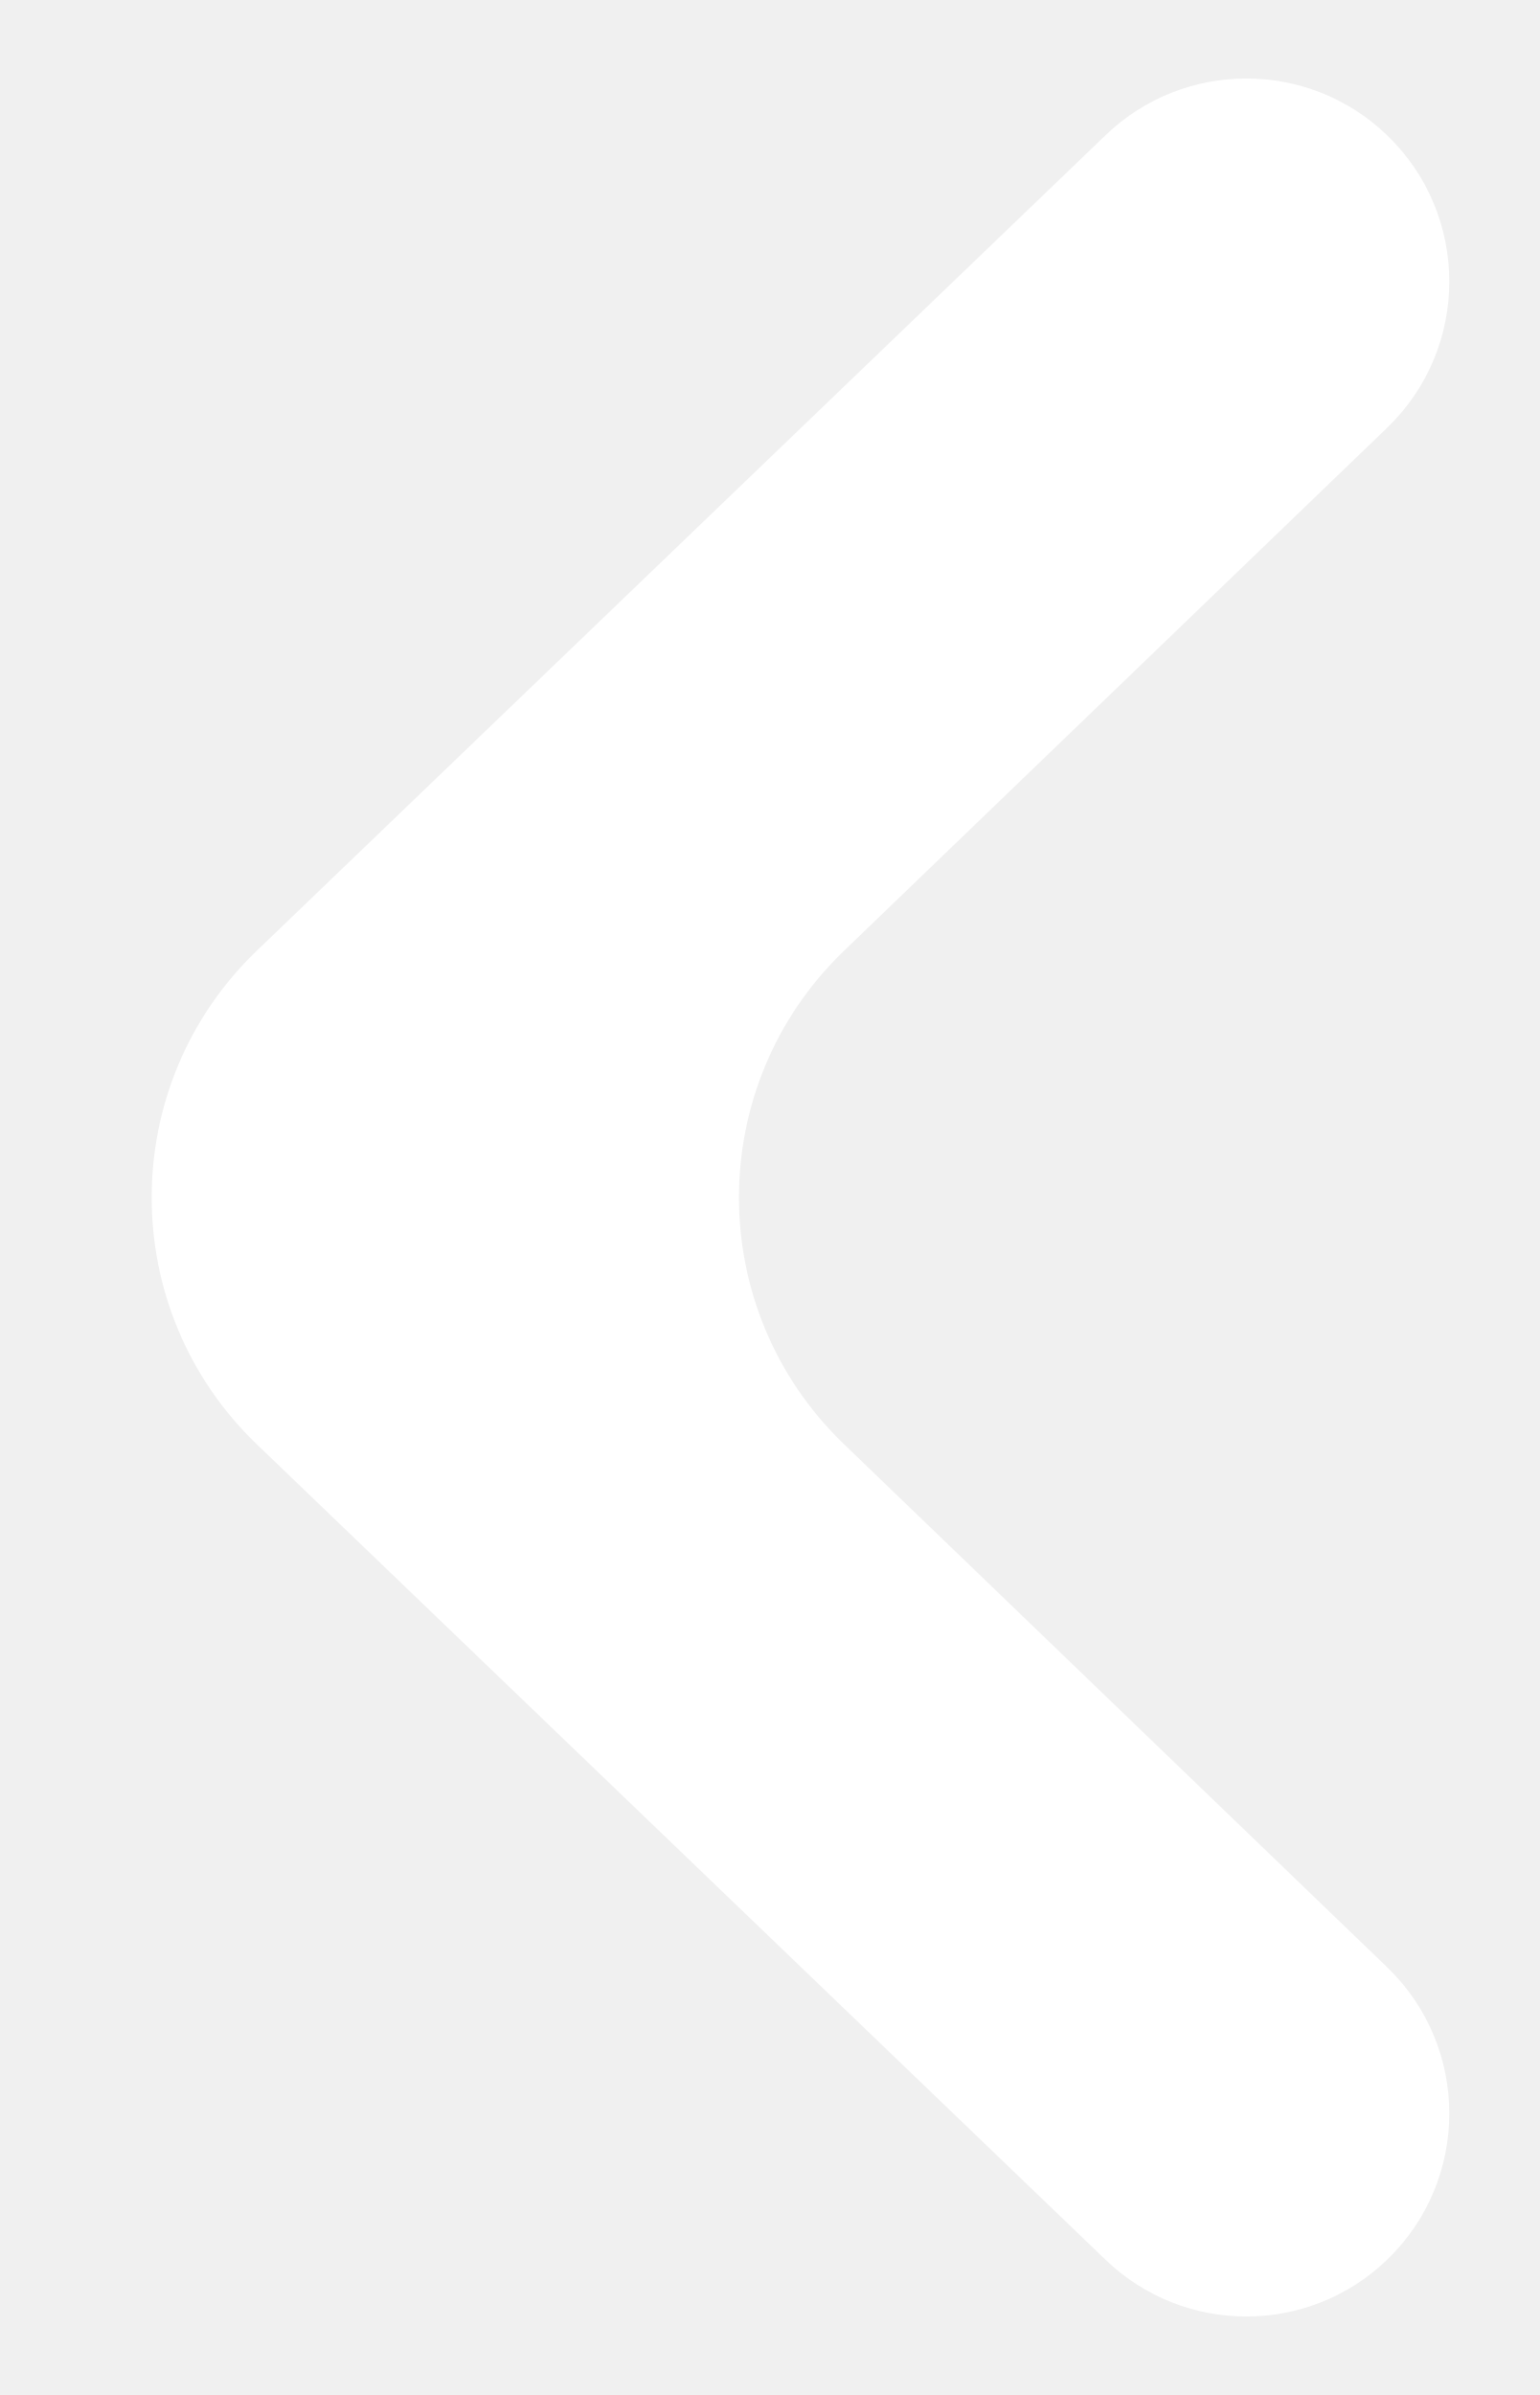
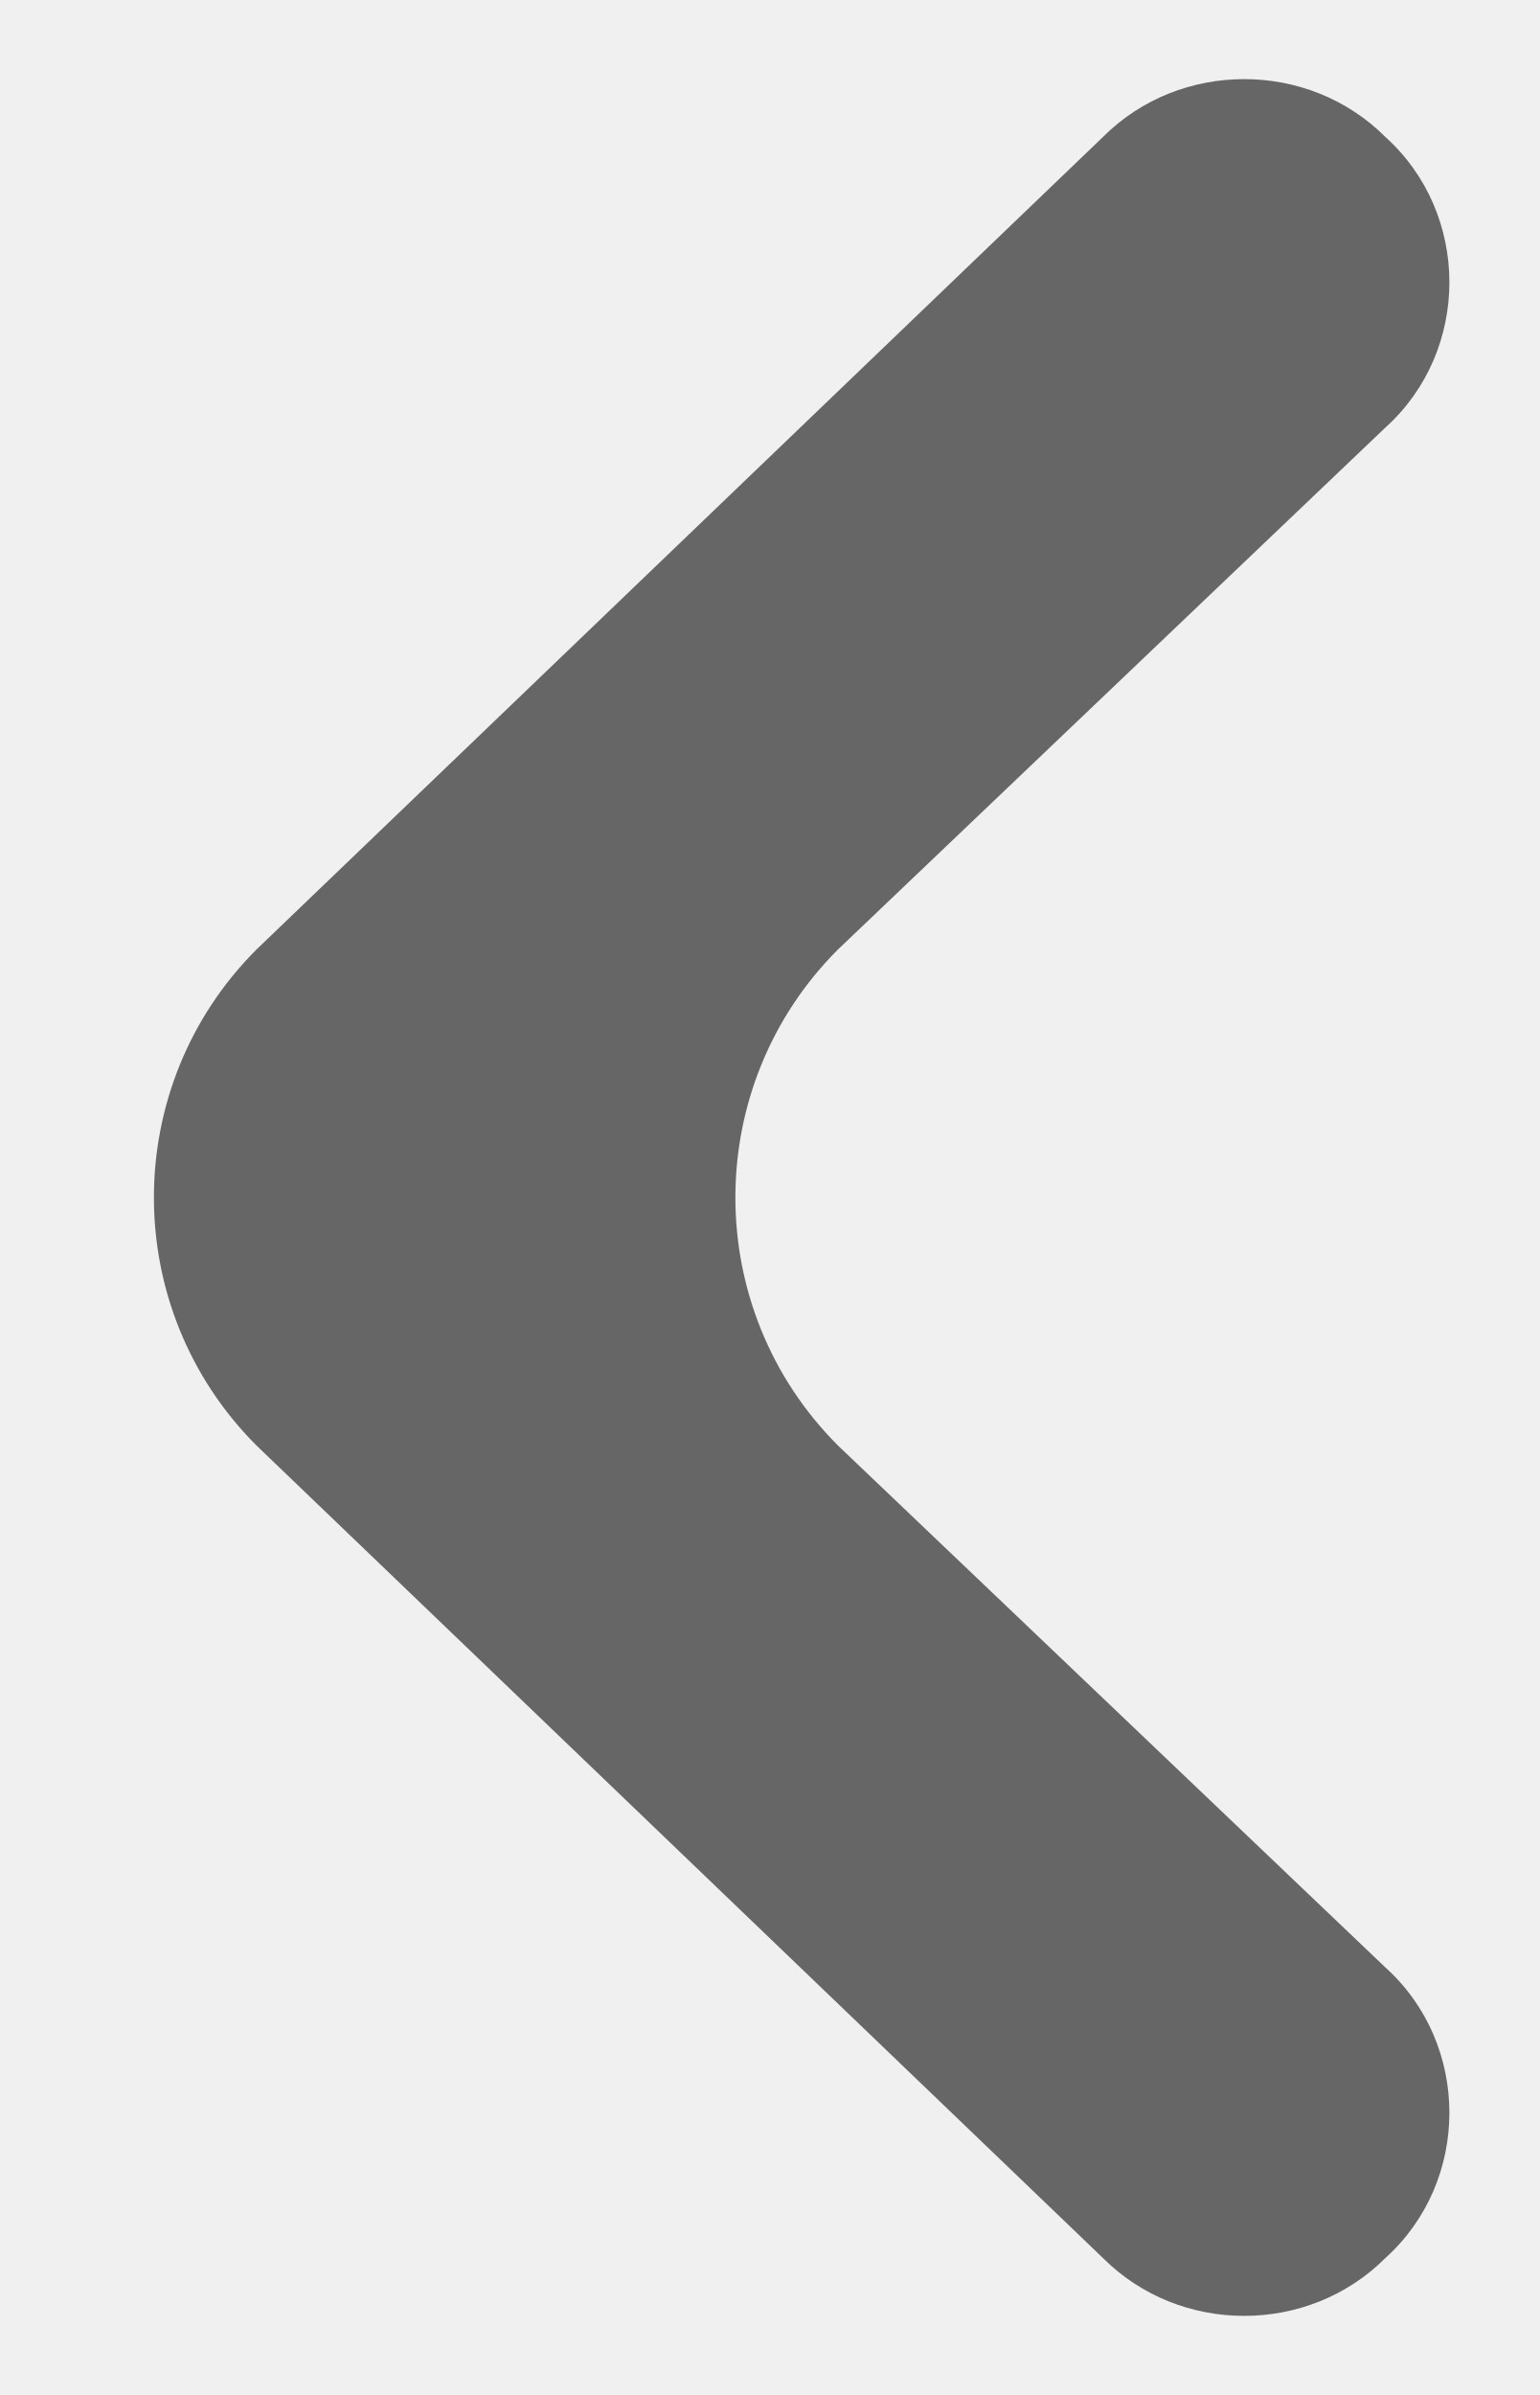
- <svg xmlns="http://www.w3.org/2000/svg" width="18" height="28" viewBox="0 0 18 28" fill="none">
+ <svg xmlns="http://www.w3.org/2000/svg" version="1.1" id="Layer_1" x="0px" y="0px" viewBox="0 0 18 28" style="enable-background:new 0 0 18 28;" xml:space="preserve">
+   <style type="text/css">
+ 	.st0{fill:#666666;}
+ </style>
  <g id="back">
-     <path id="Vector" d="M16.22 26.42C17.191 25.487 17.192 23.932 16.221 22.998L9.868 16.882C8.233 15.308 8.233 12.692 9.868 11.118L16.221 5.002C17.192 4.068 17.191 2.513 16.22 1.58V1.58C15.301 0.697 13.849 0.697 12.93 1.58L3.003 11.115C1.364 12.689 1.364 15.311 3.003 16.885L12.93 26.42C13.849 27.303 15.301 27.303 16.22 26.42V26.42Z" fill="white" />
+     <path id="Vector" class="st0" d="M16.2,26.4c1-0.9,1-2.5,0-3.4l-6.4-6.1c-1.6-1.6-1.6-4.2,0-5.8L16.2,5c1-0.9,1-2.5,0-3.4l0,0   c-0.9-0.9-2.4-0.9-3.3,0L3,11.1c-1.6,1.6-1.6,4.2,0,5.8l9.9,9.5C13.8,27.3,15.3,27.3,16.2,26.4L16.2,26.4z" />
  </g>
</svg>
